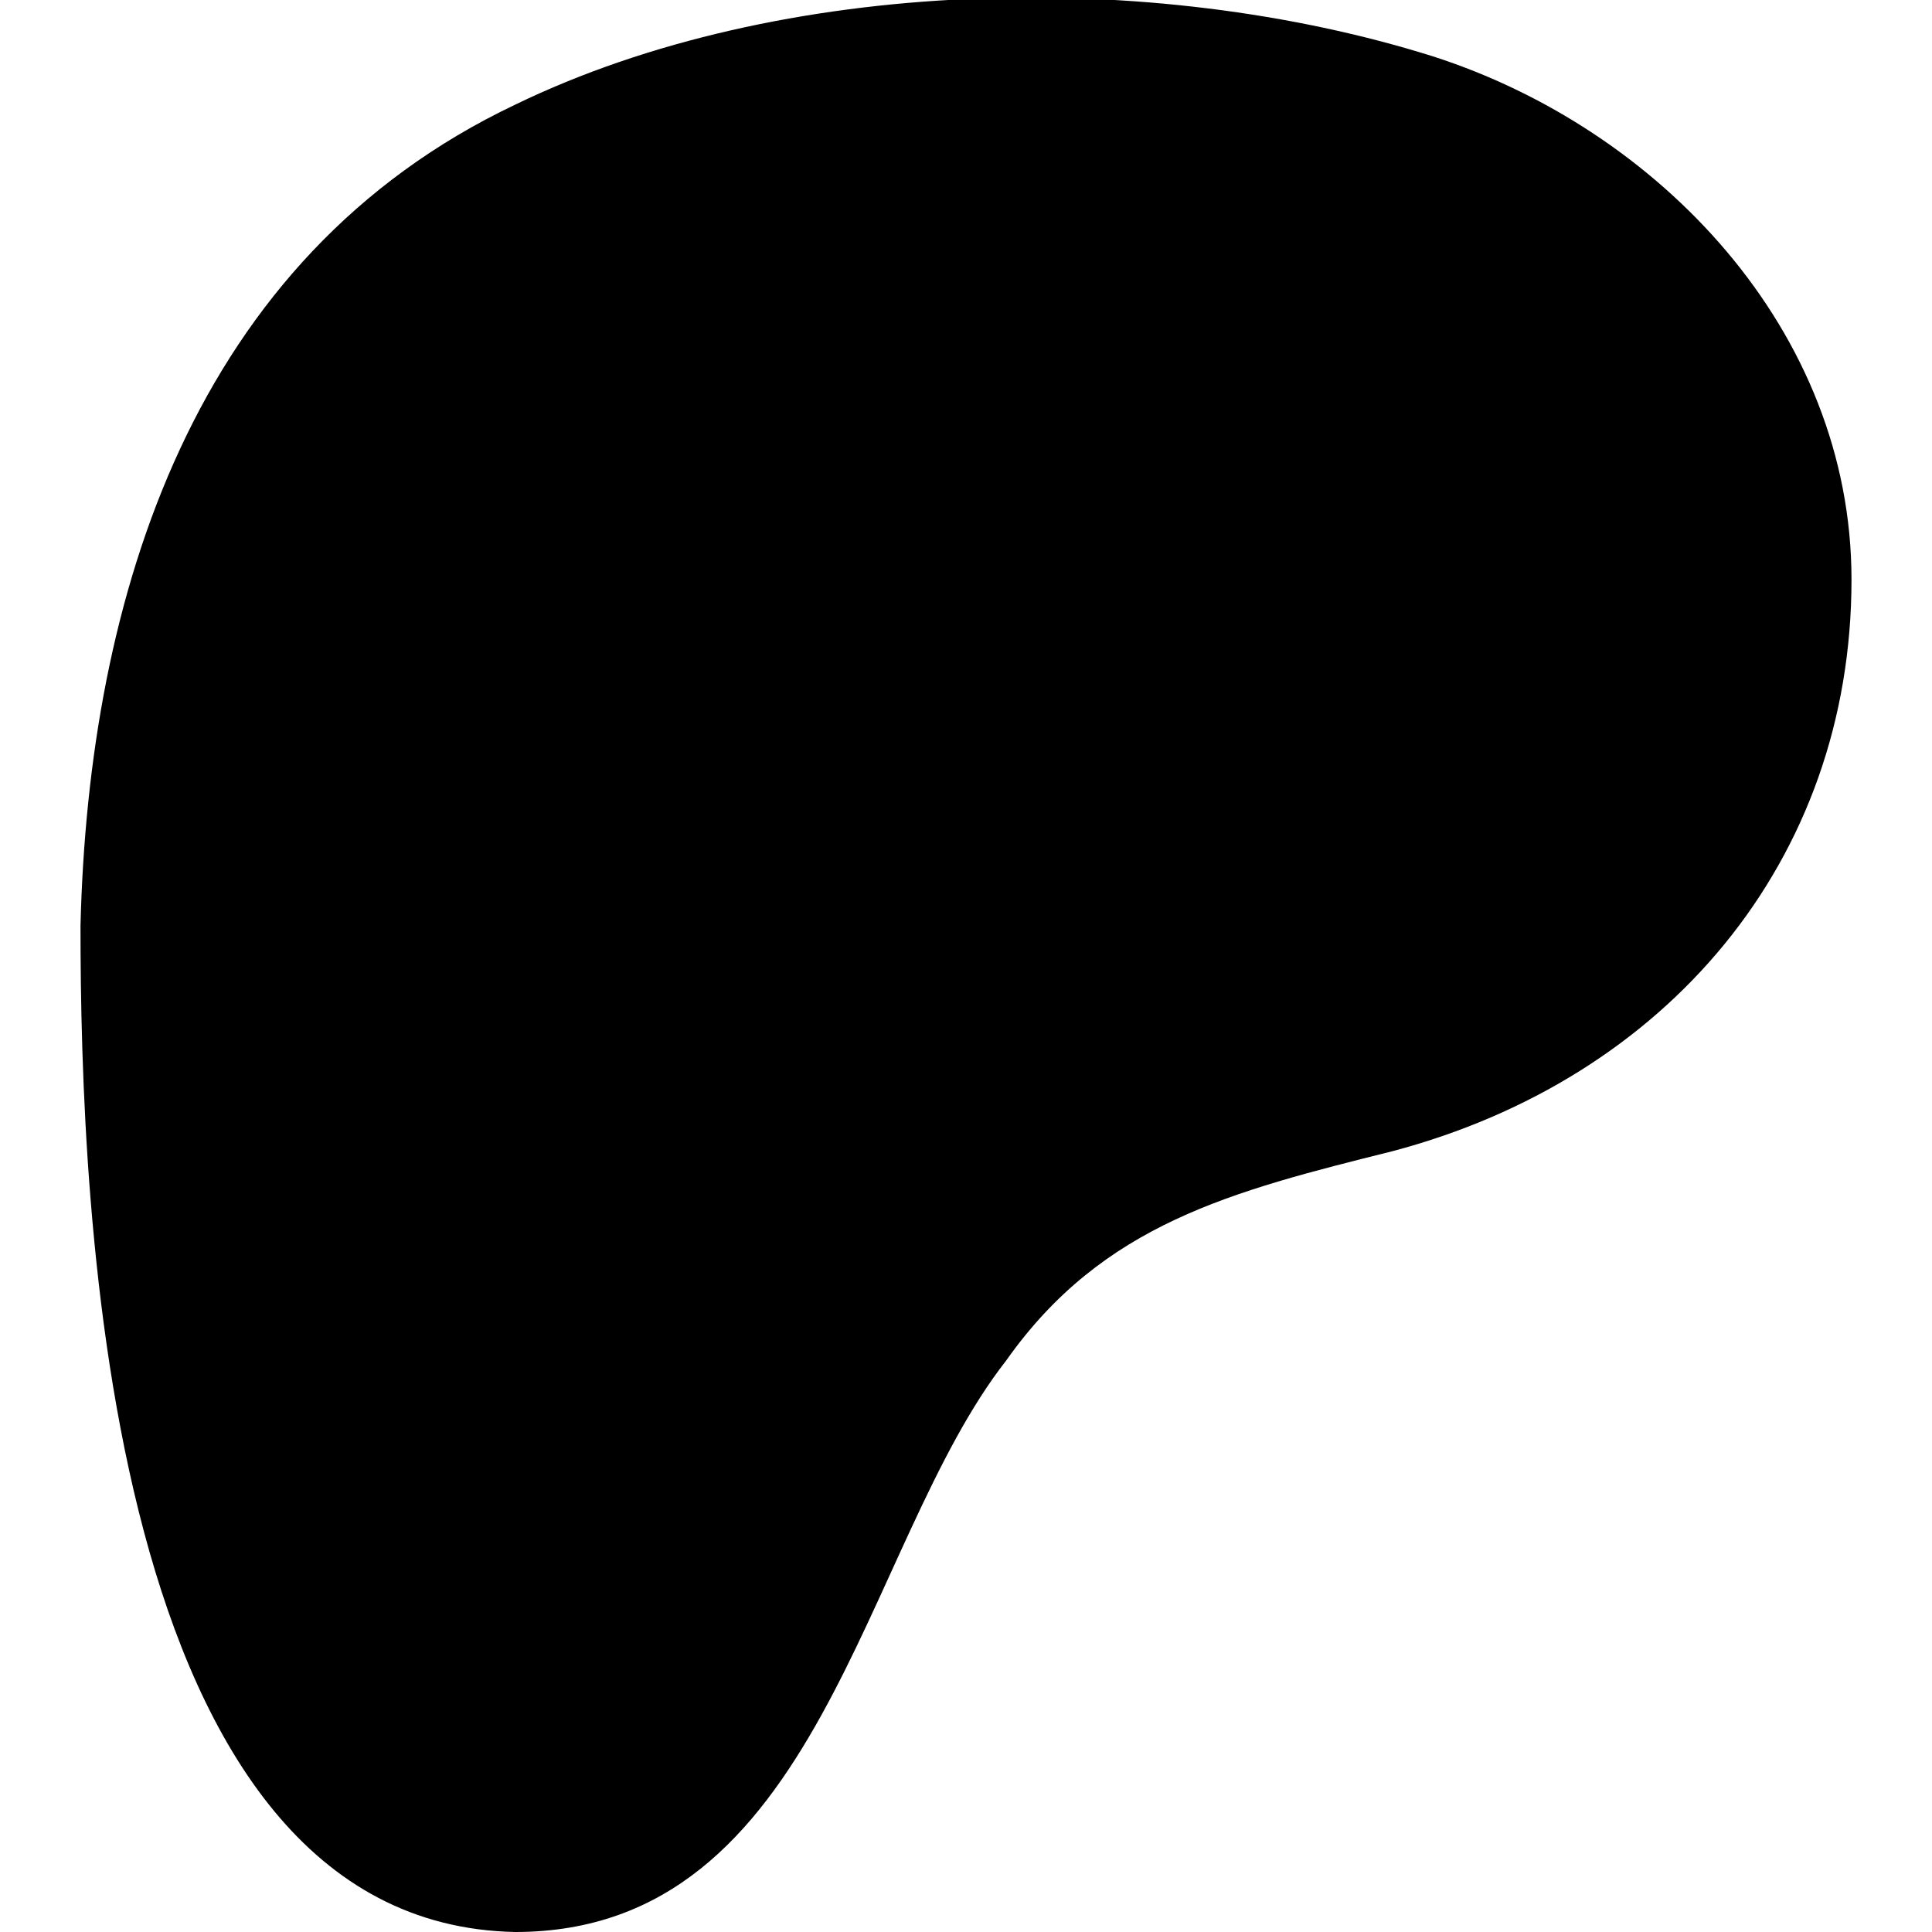
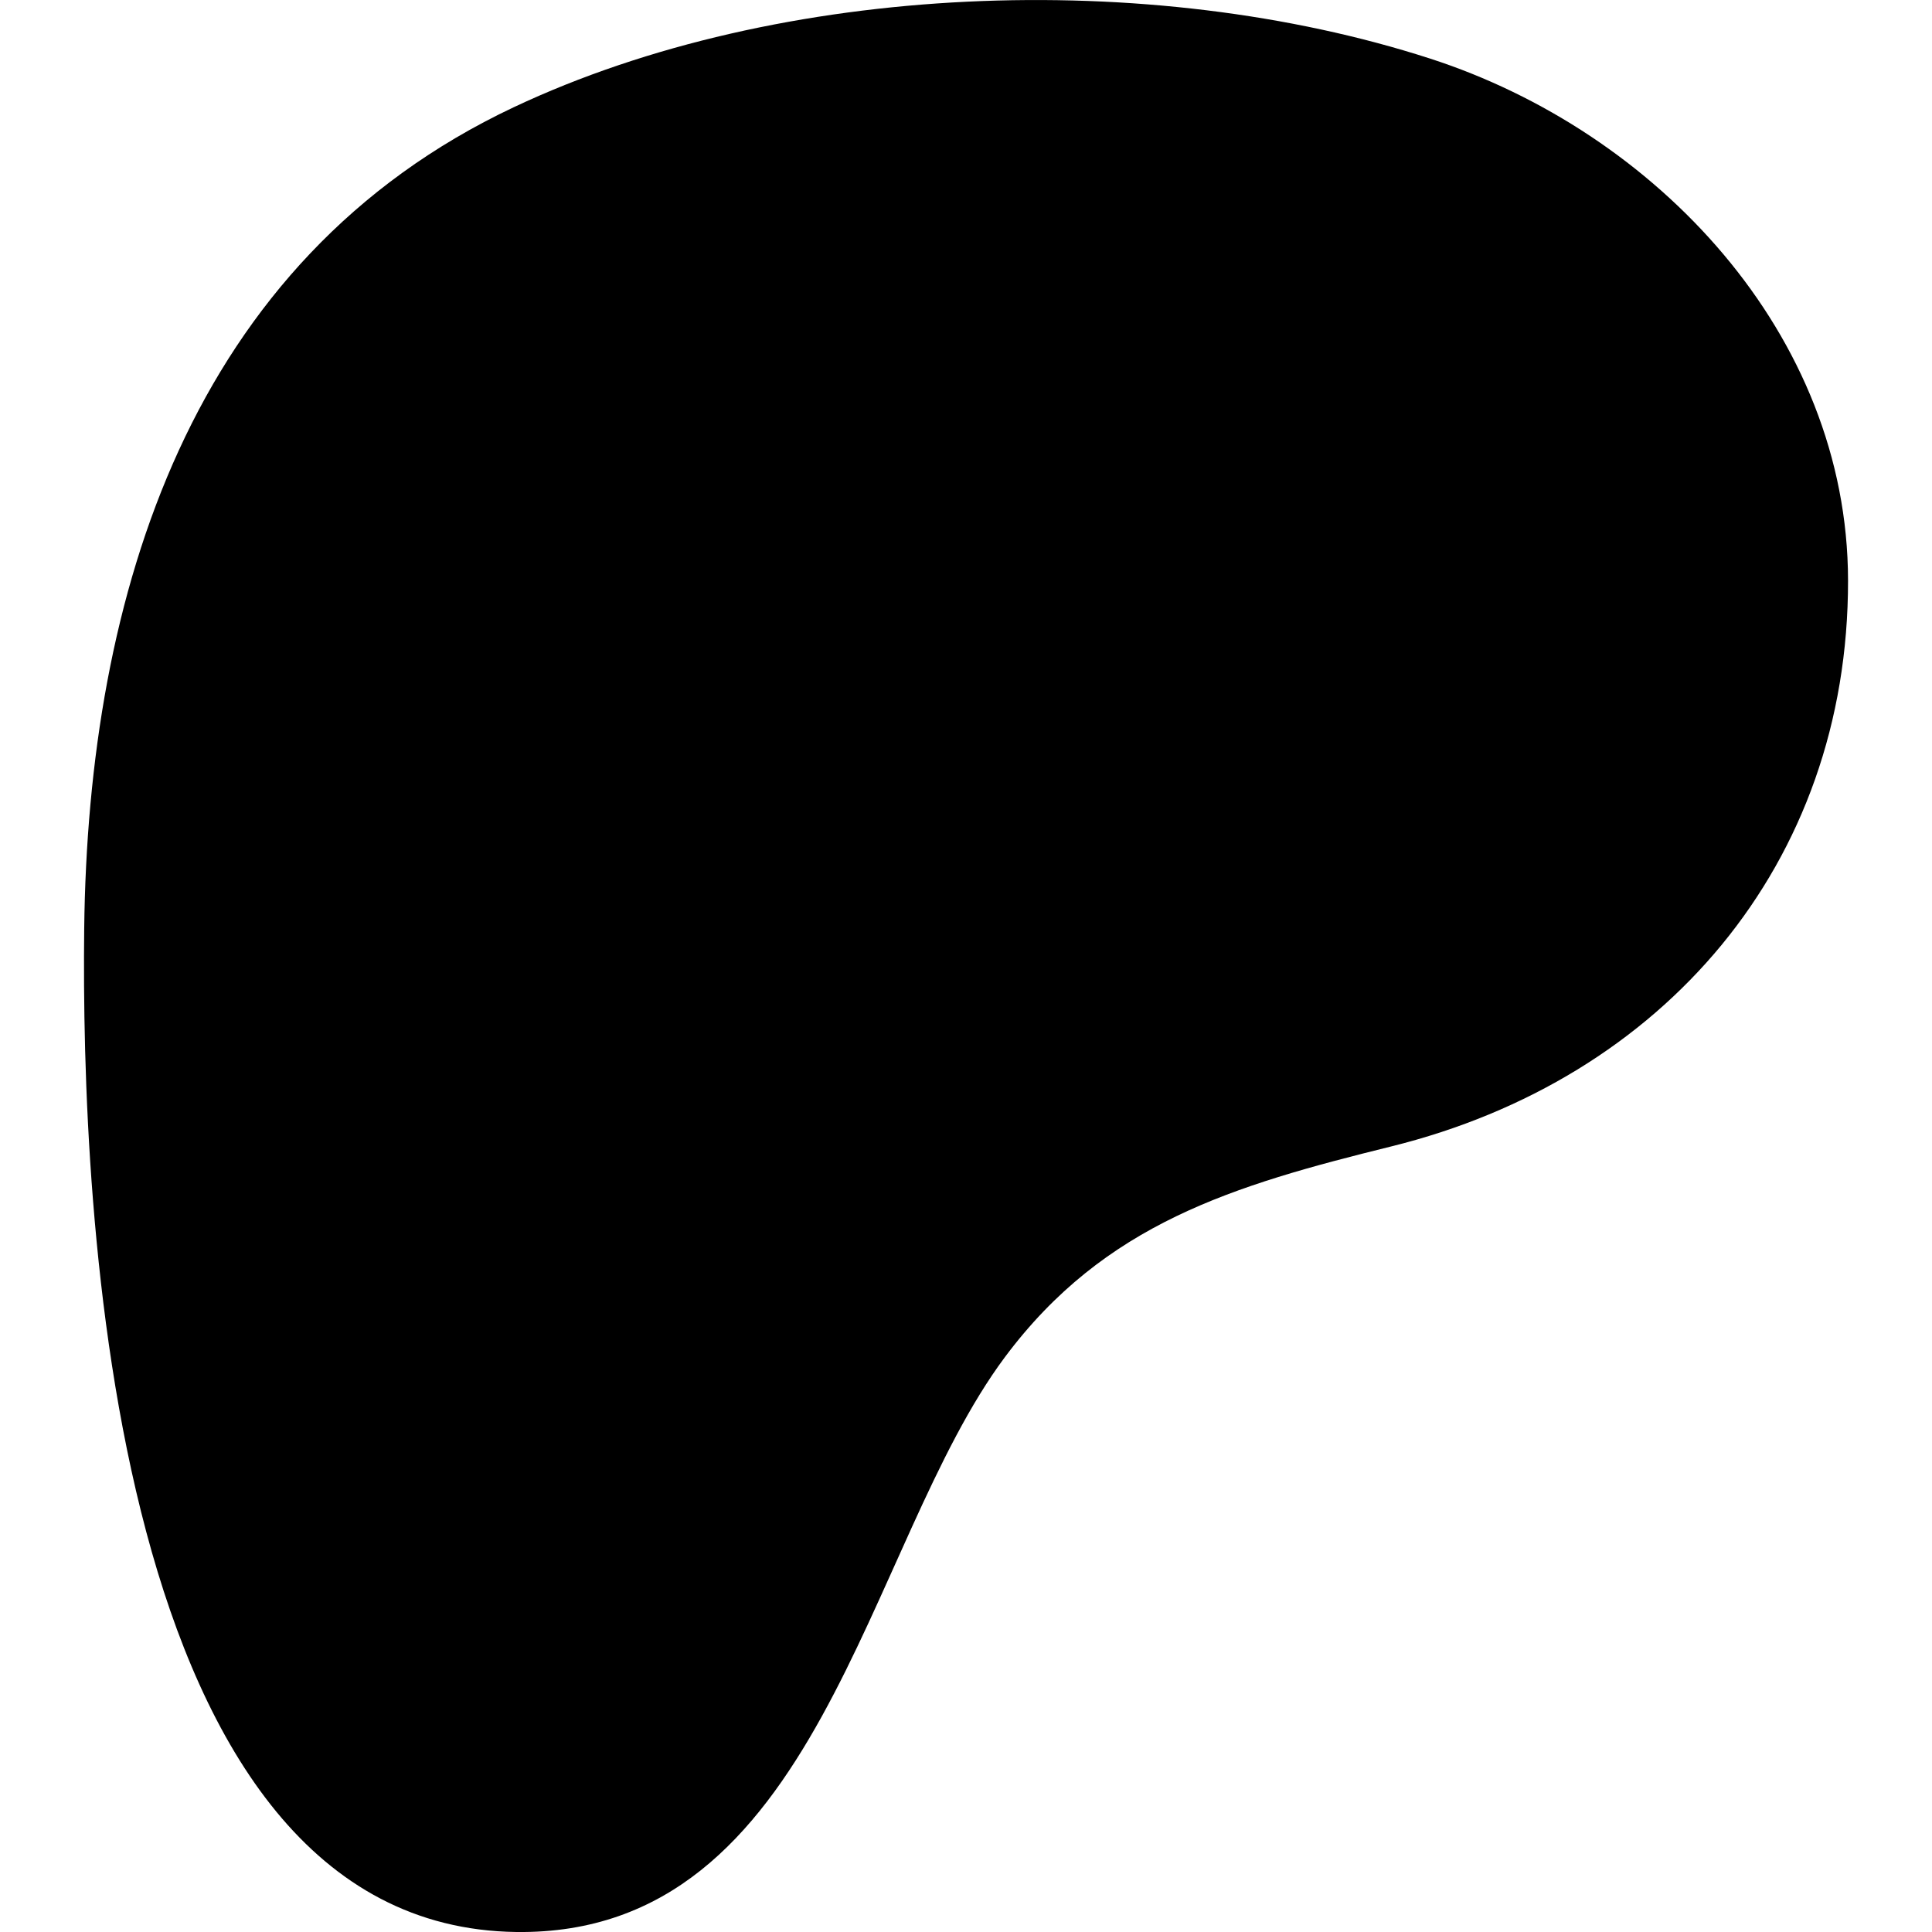
- <svg xmlns="http://www.w3.org/2000/svg" version="1.1" id="Layer_1" x="0px" y="0px" viewBox="0 0 24 24" style="enable-background:new 0 0 24 24;" xml:space="preserve">
-   <path fill="currentColor" d="M23,7.2c0-3.1-2.4-5.6-5.2-6.5c-3.5-1.1-8.1-1-11.4,0.6C2.4,3.2,1.1,7.4,1,11.5C1,15,1.3,23.9,6.4,24c3.8,0,4.3-4.8,6.1-7.1  c1.2-1.7,2.8-2.1,4.8-2.6C20.7,13.4,23,10.7,23,7.2z" />
+ <svg xmlns="http://www.w3.org/2000/svg" role="img" viewBox="0 0 24 24">
+   <path fill="currentColor" d="M22.957 7.21c-.004-3.064-2.391-5.576-5.191-6.482-3.478-1.125-8.064-.962-11.384.604C2.357 3.231 1.093 7.391 1.046 11.54c-.039 3.411.302 12.396 5.369 12.46 3.765.047 4.326-4.804 6.068-7.141 1.24-1.662 2.836-2.132 4.801-2.618 3.376-.836 5.678-3.501 5.673-7.031Z" />
</svg>
